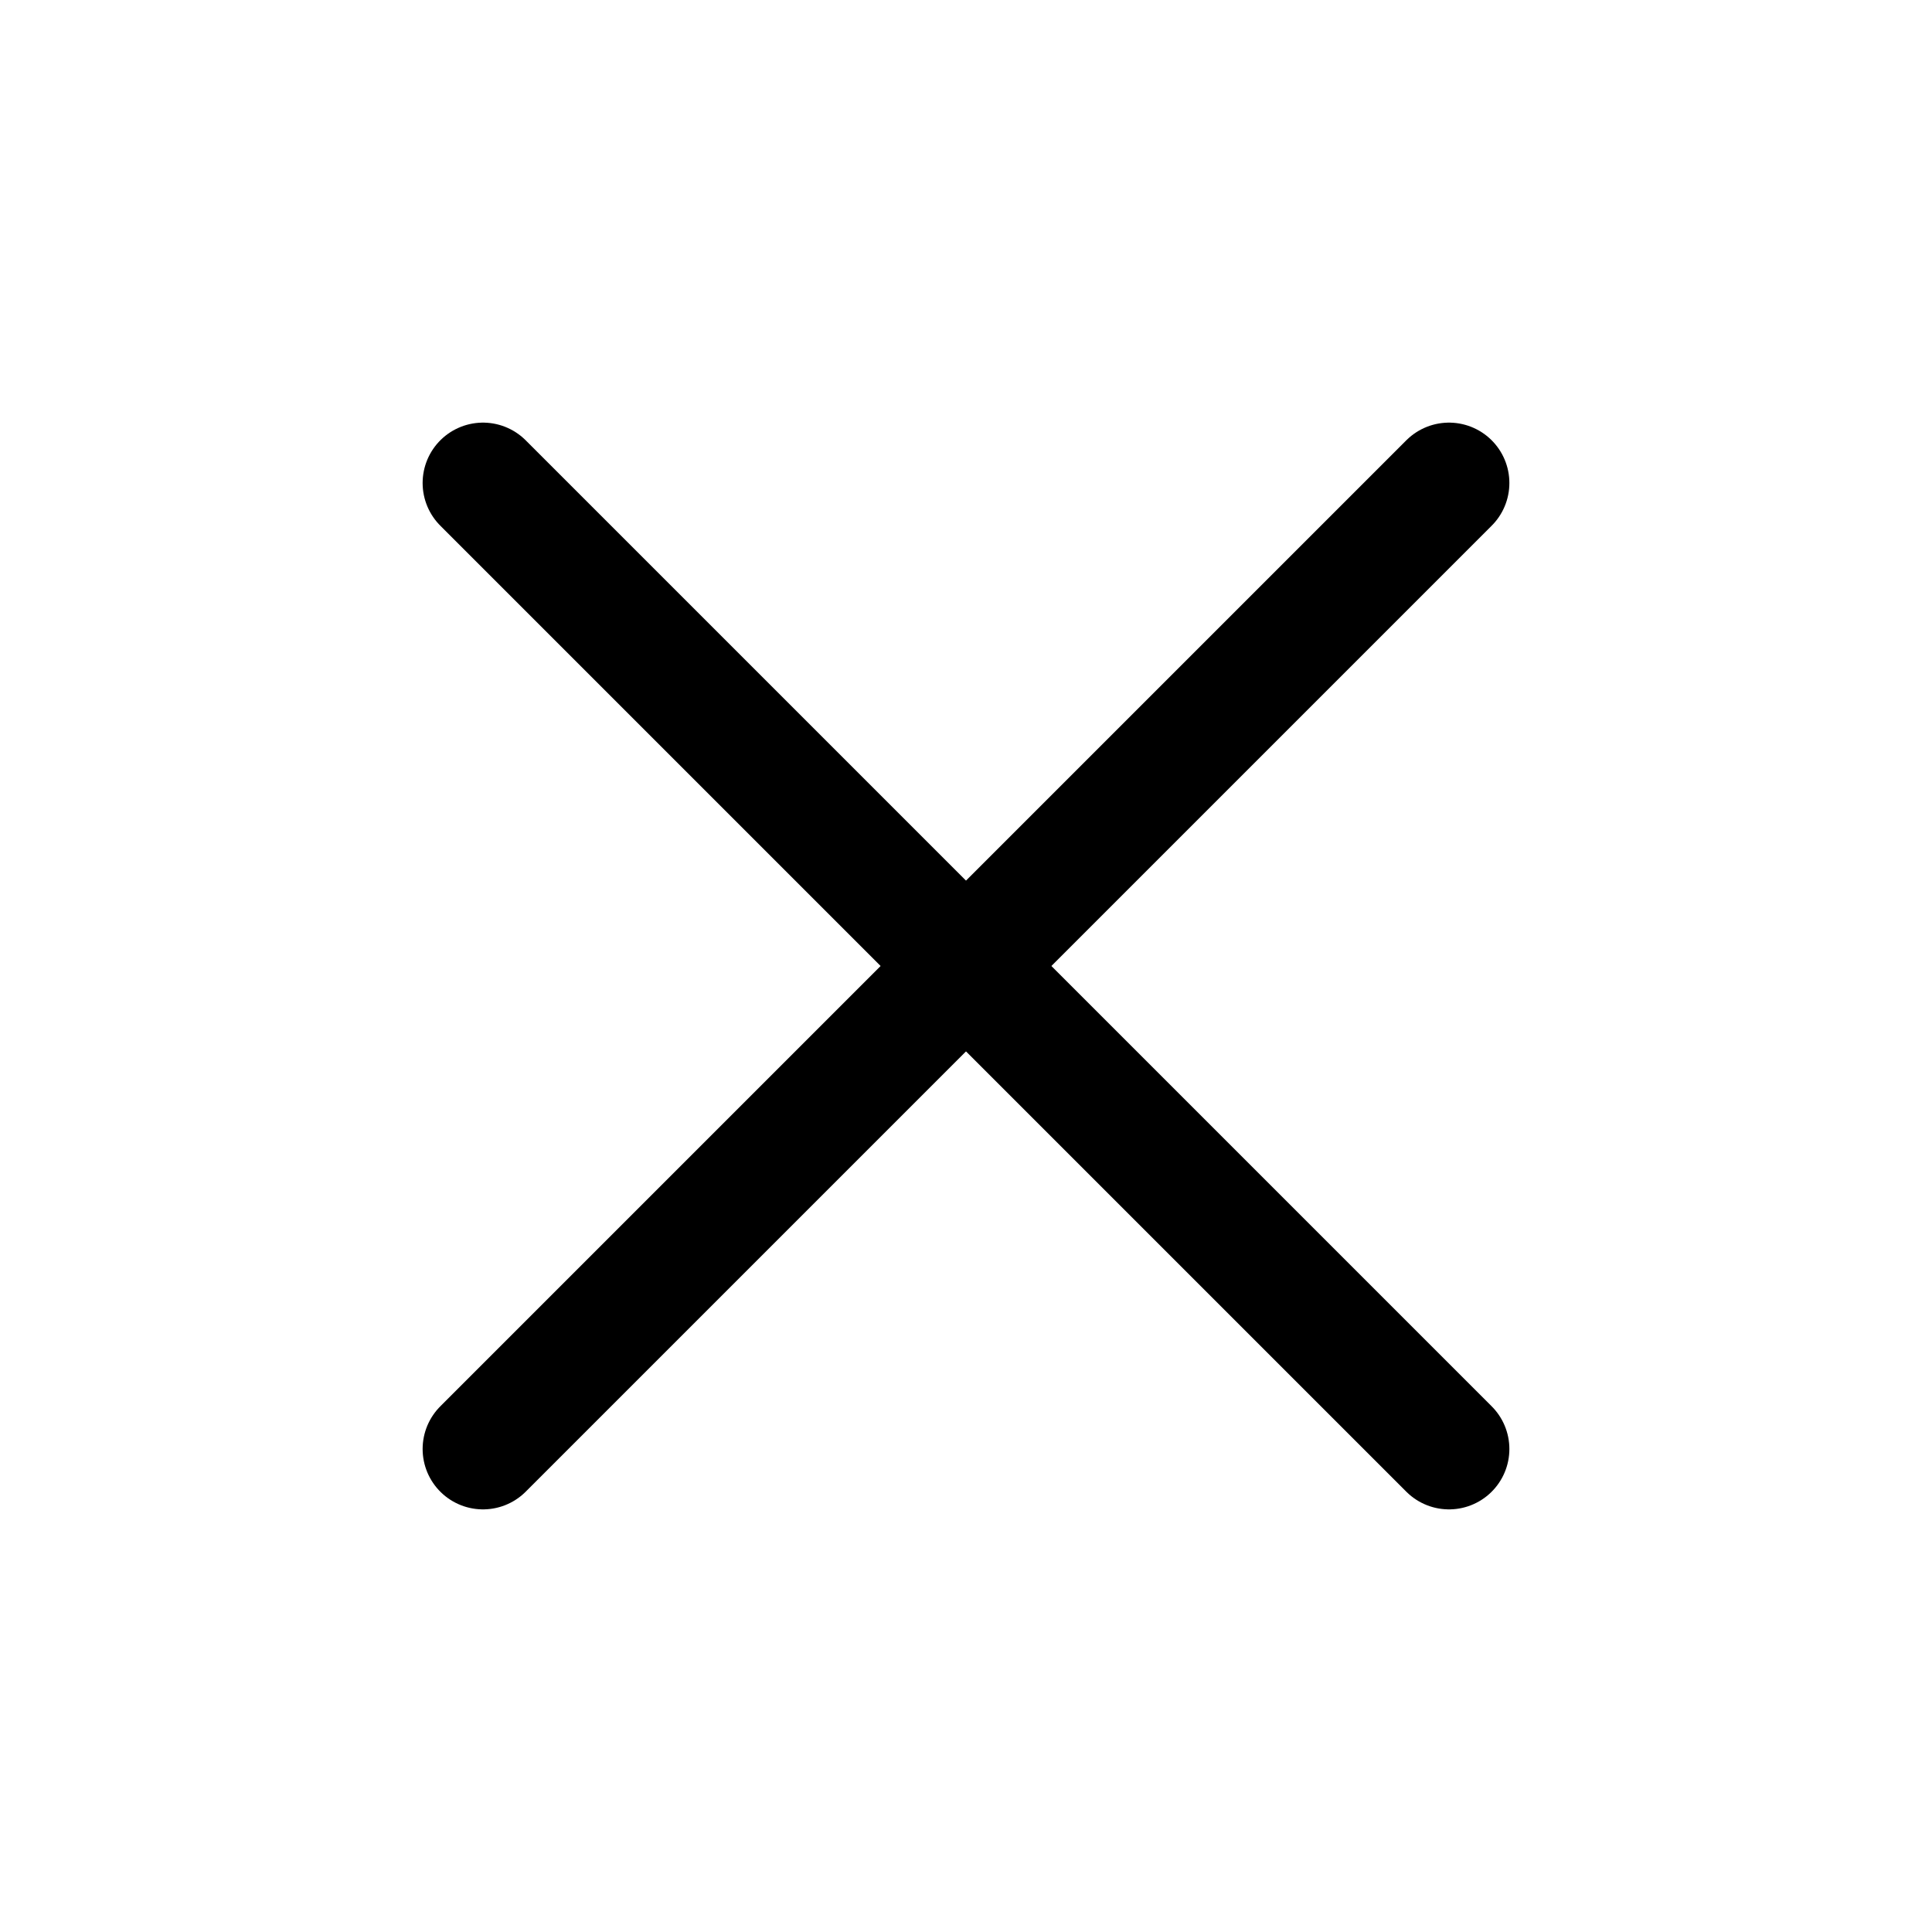
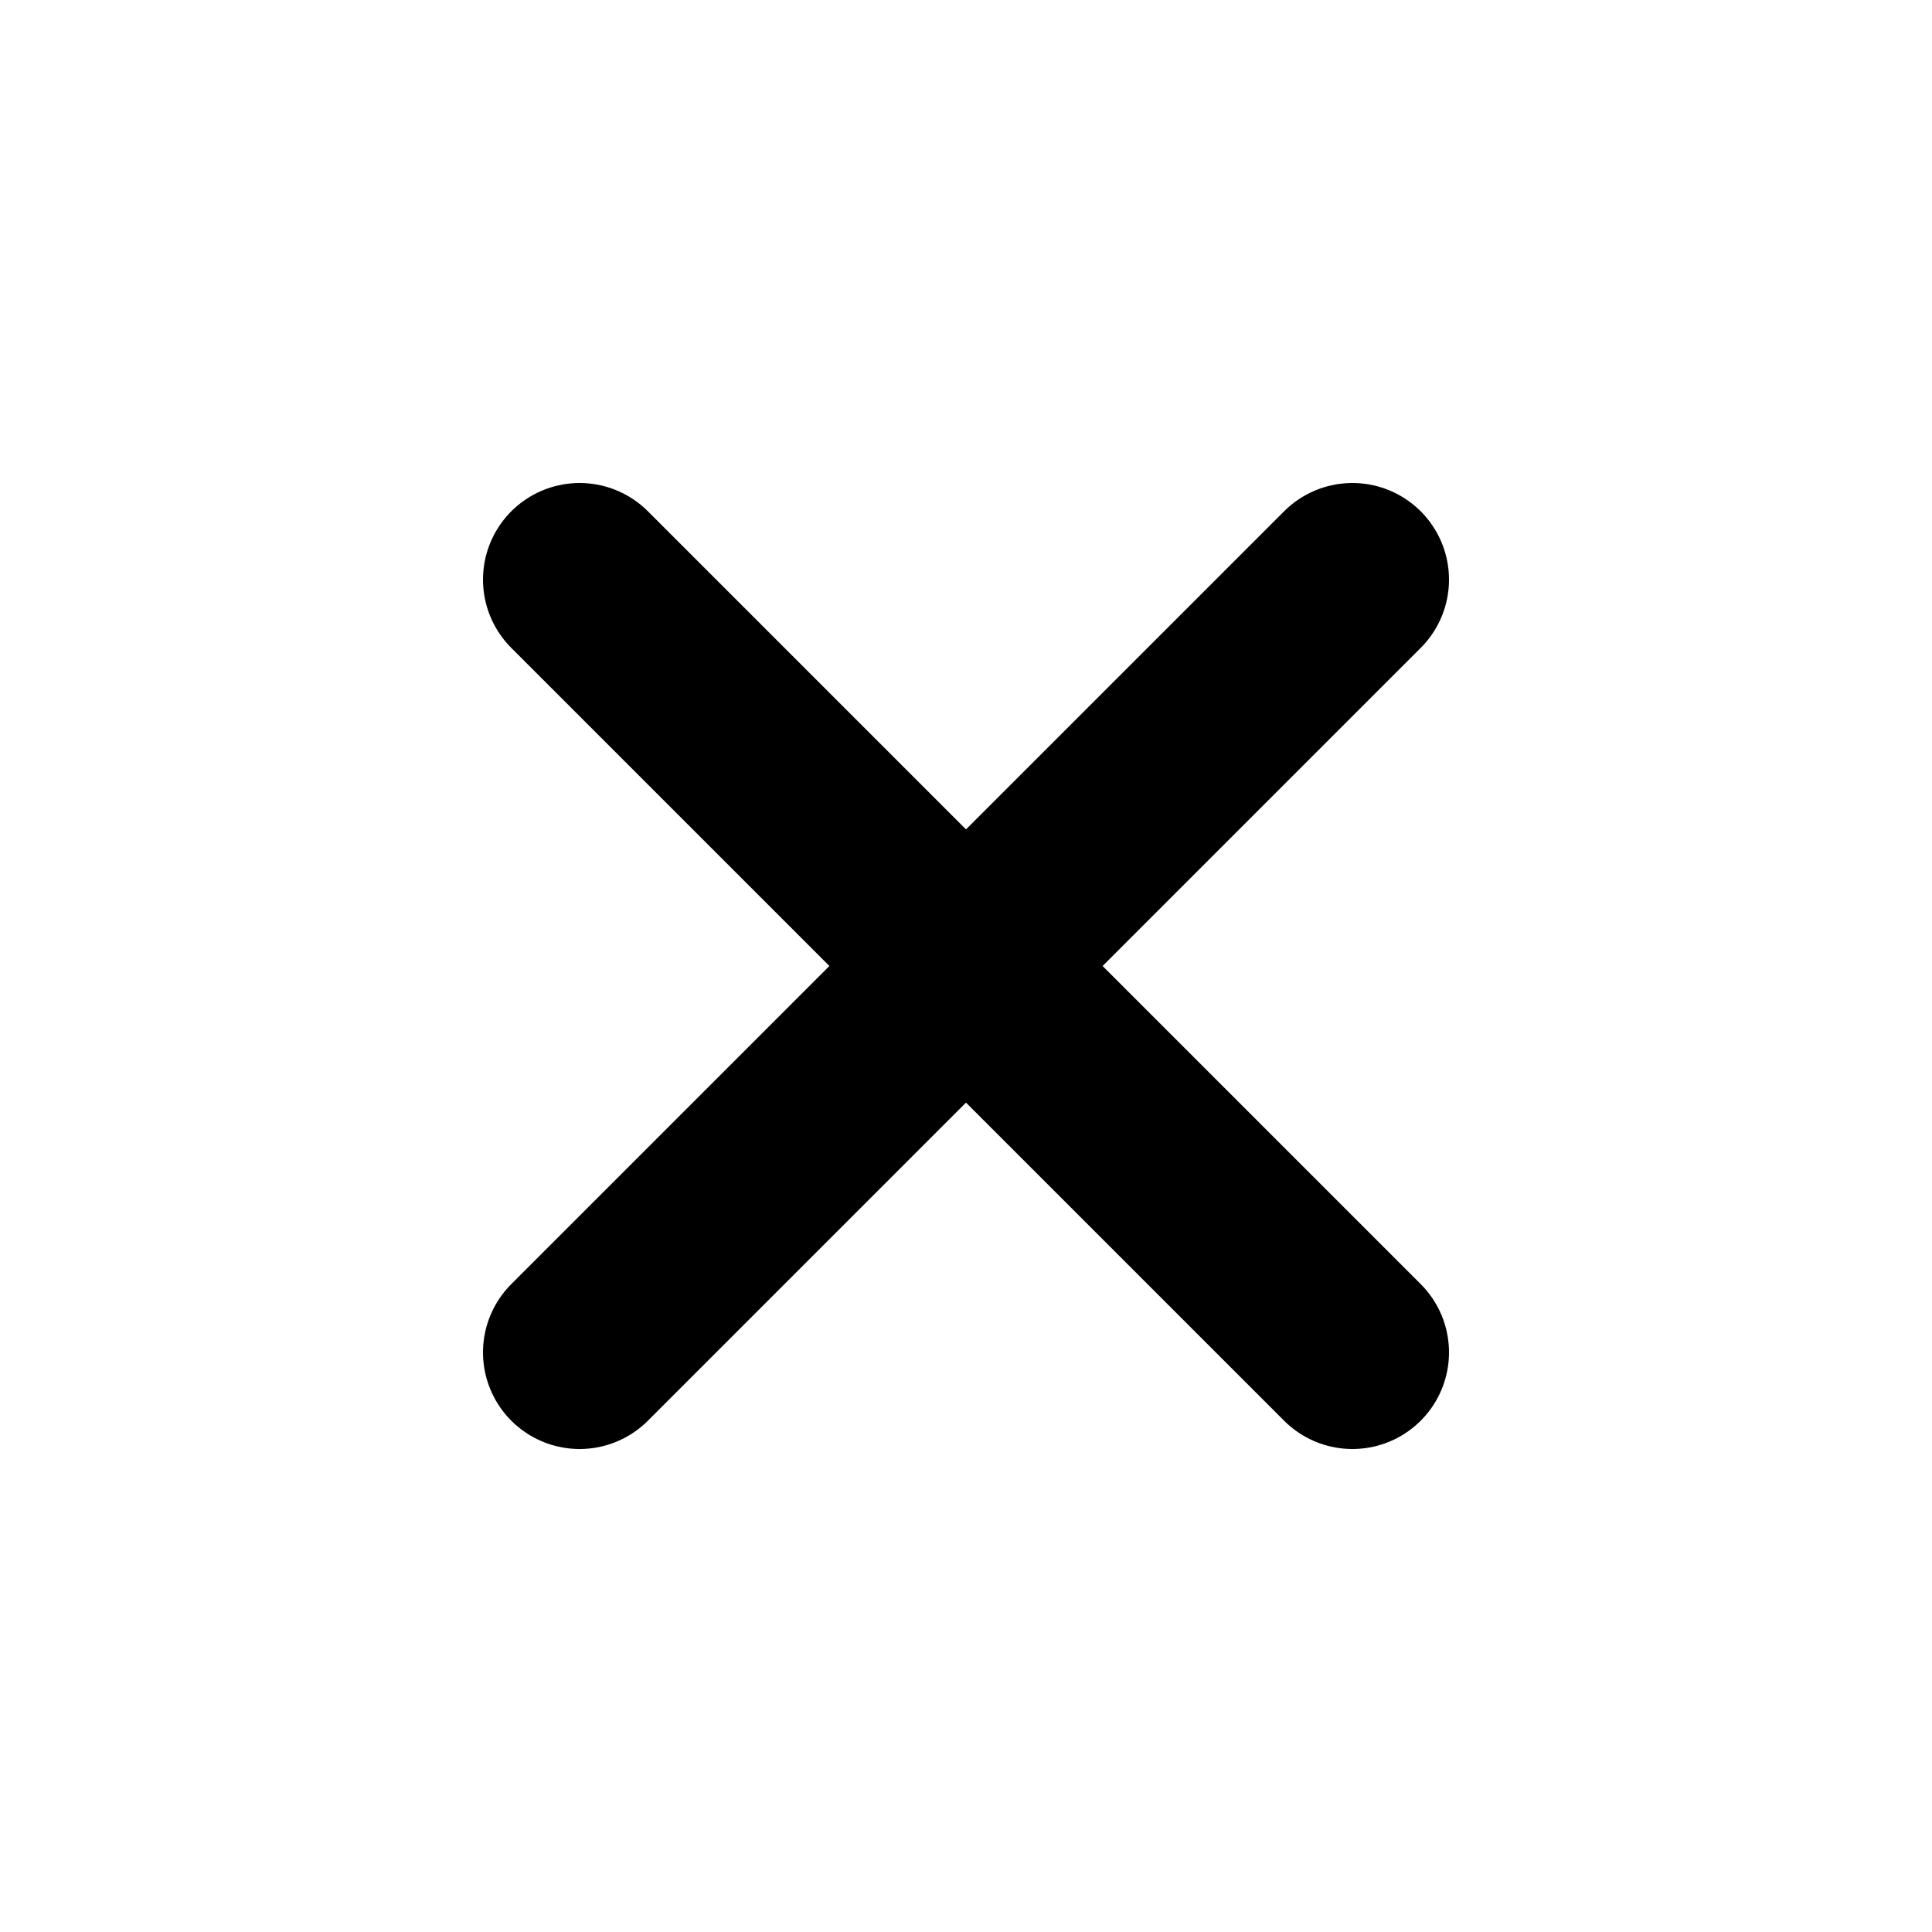
- <svg xmlns="http://www.w3.org/2000/svg" viewBox="0 0 24 24" fill="none" stroke="currentColor" stroke-width="1.5" stroke-linecap="round" stroke-linejoin="round">
-   <line x1="18" y1="6" x2="6" y2="18" />
-   <line x1="6" y1="6" x2="18" y2="18" />
+ <svg xmlns="http://www.w3.org/2000/svg" width="14" height="14" viewBox="0 0 20 20" fill="none" stroke="currentColor" stroke-width="2" stroke-linecap="round">
+   <line x1="6" y1="6" x2="14" y2="14" />
+   <line x1="14" y1="6" x2="6" y2="14" />
</svg>
